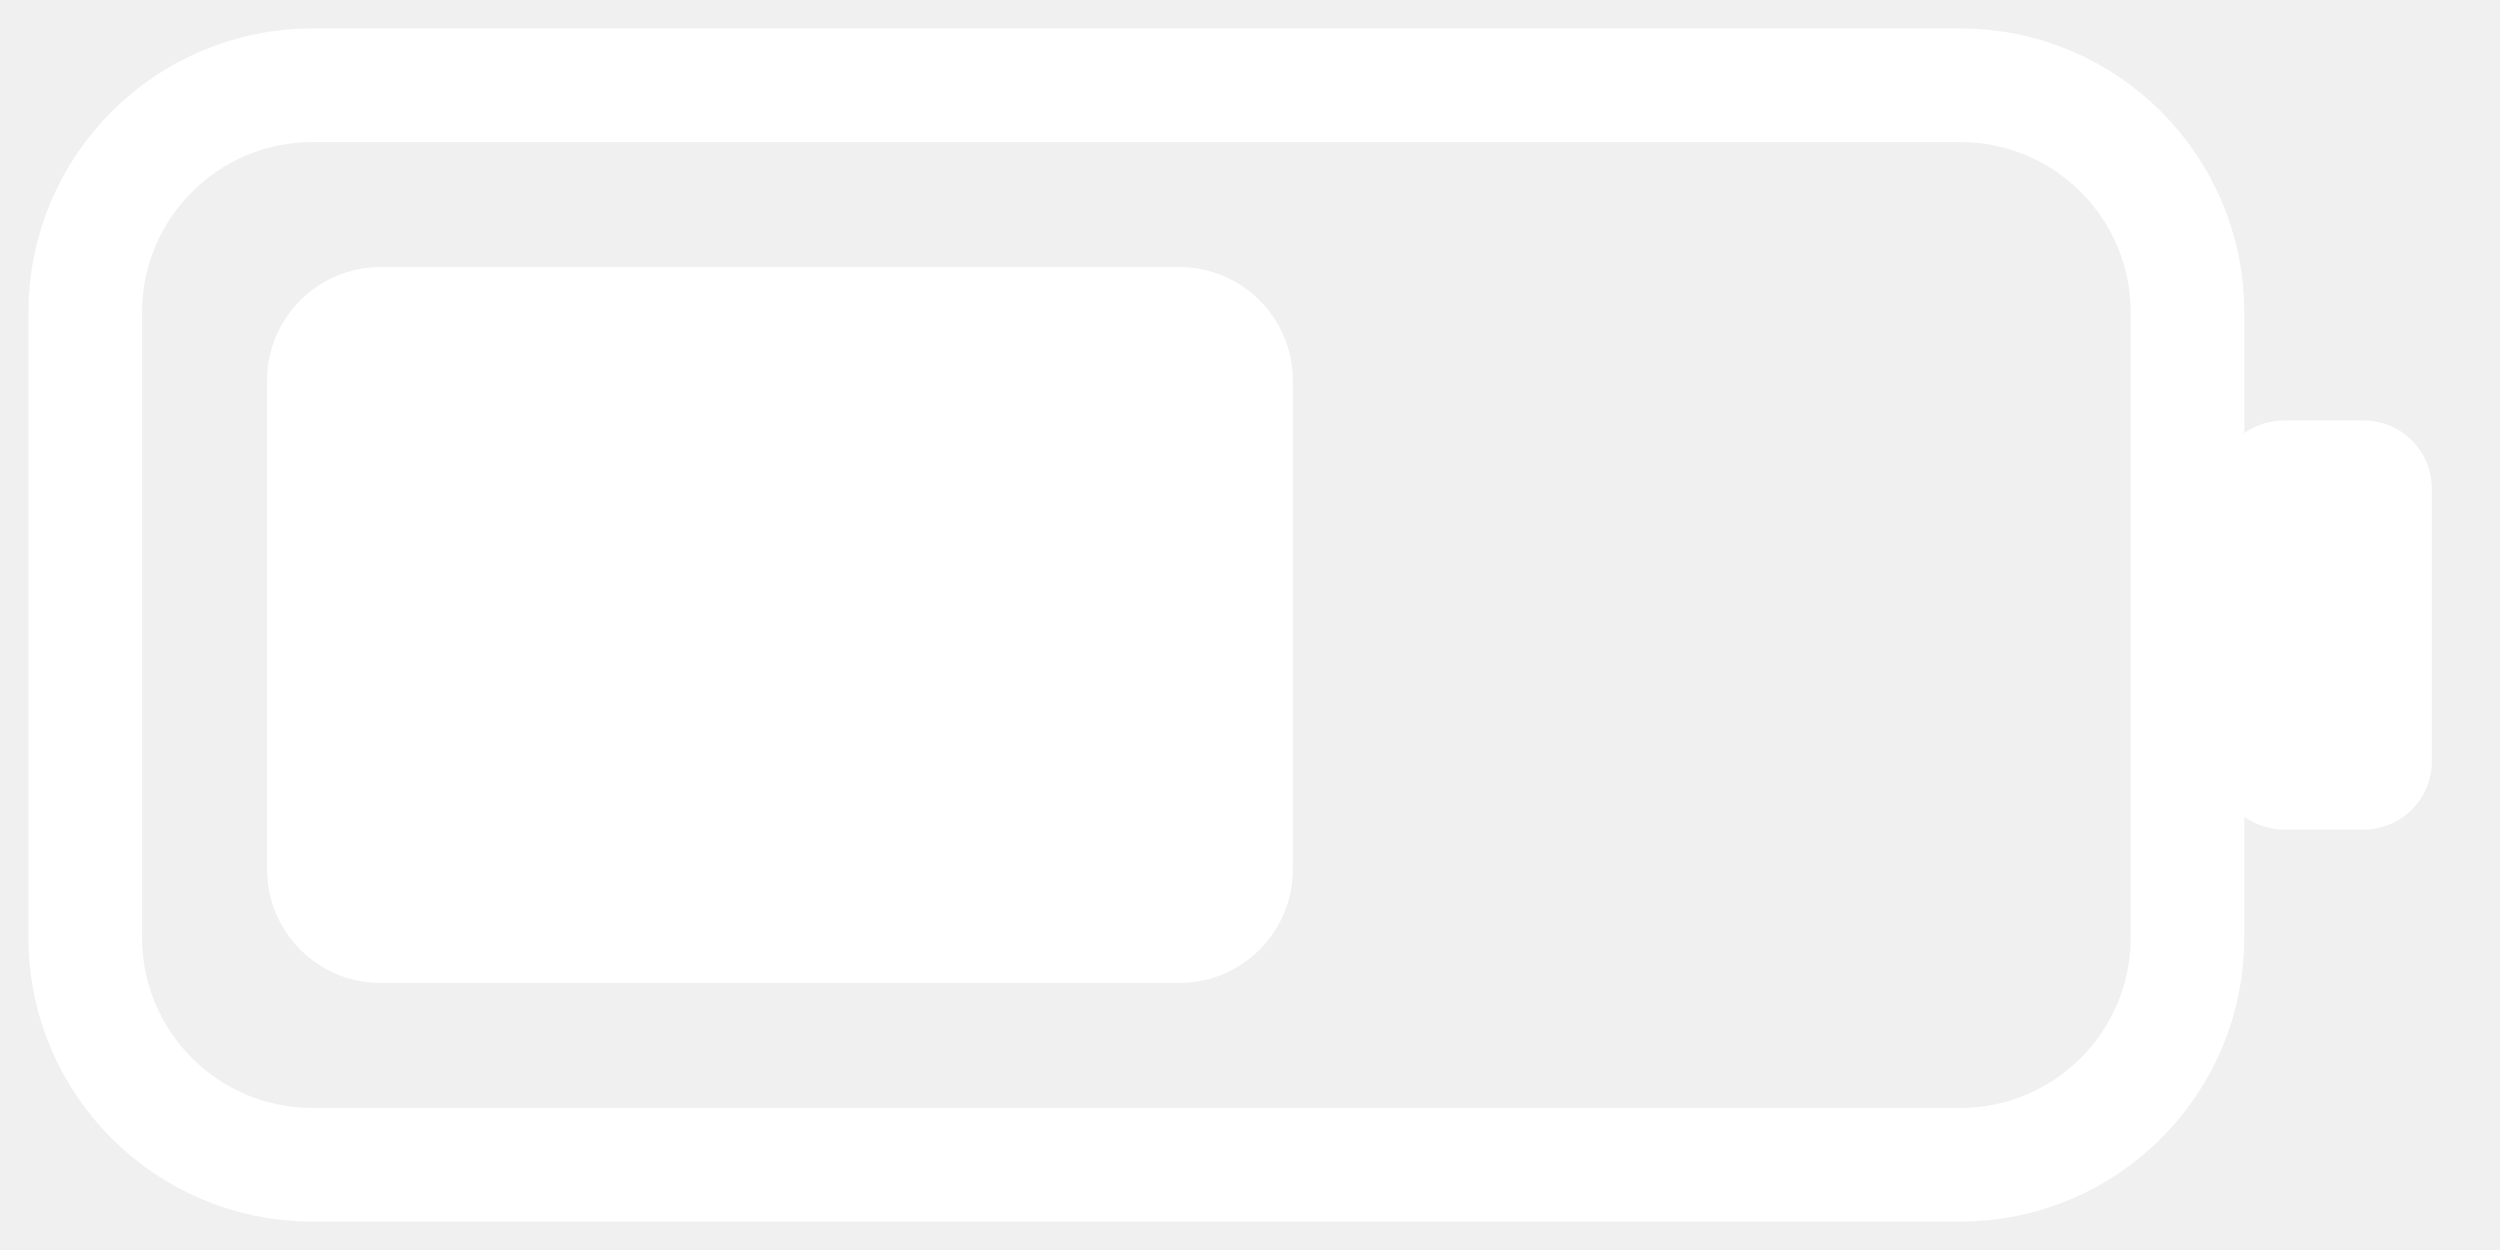
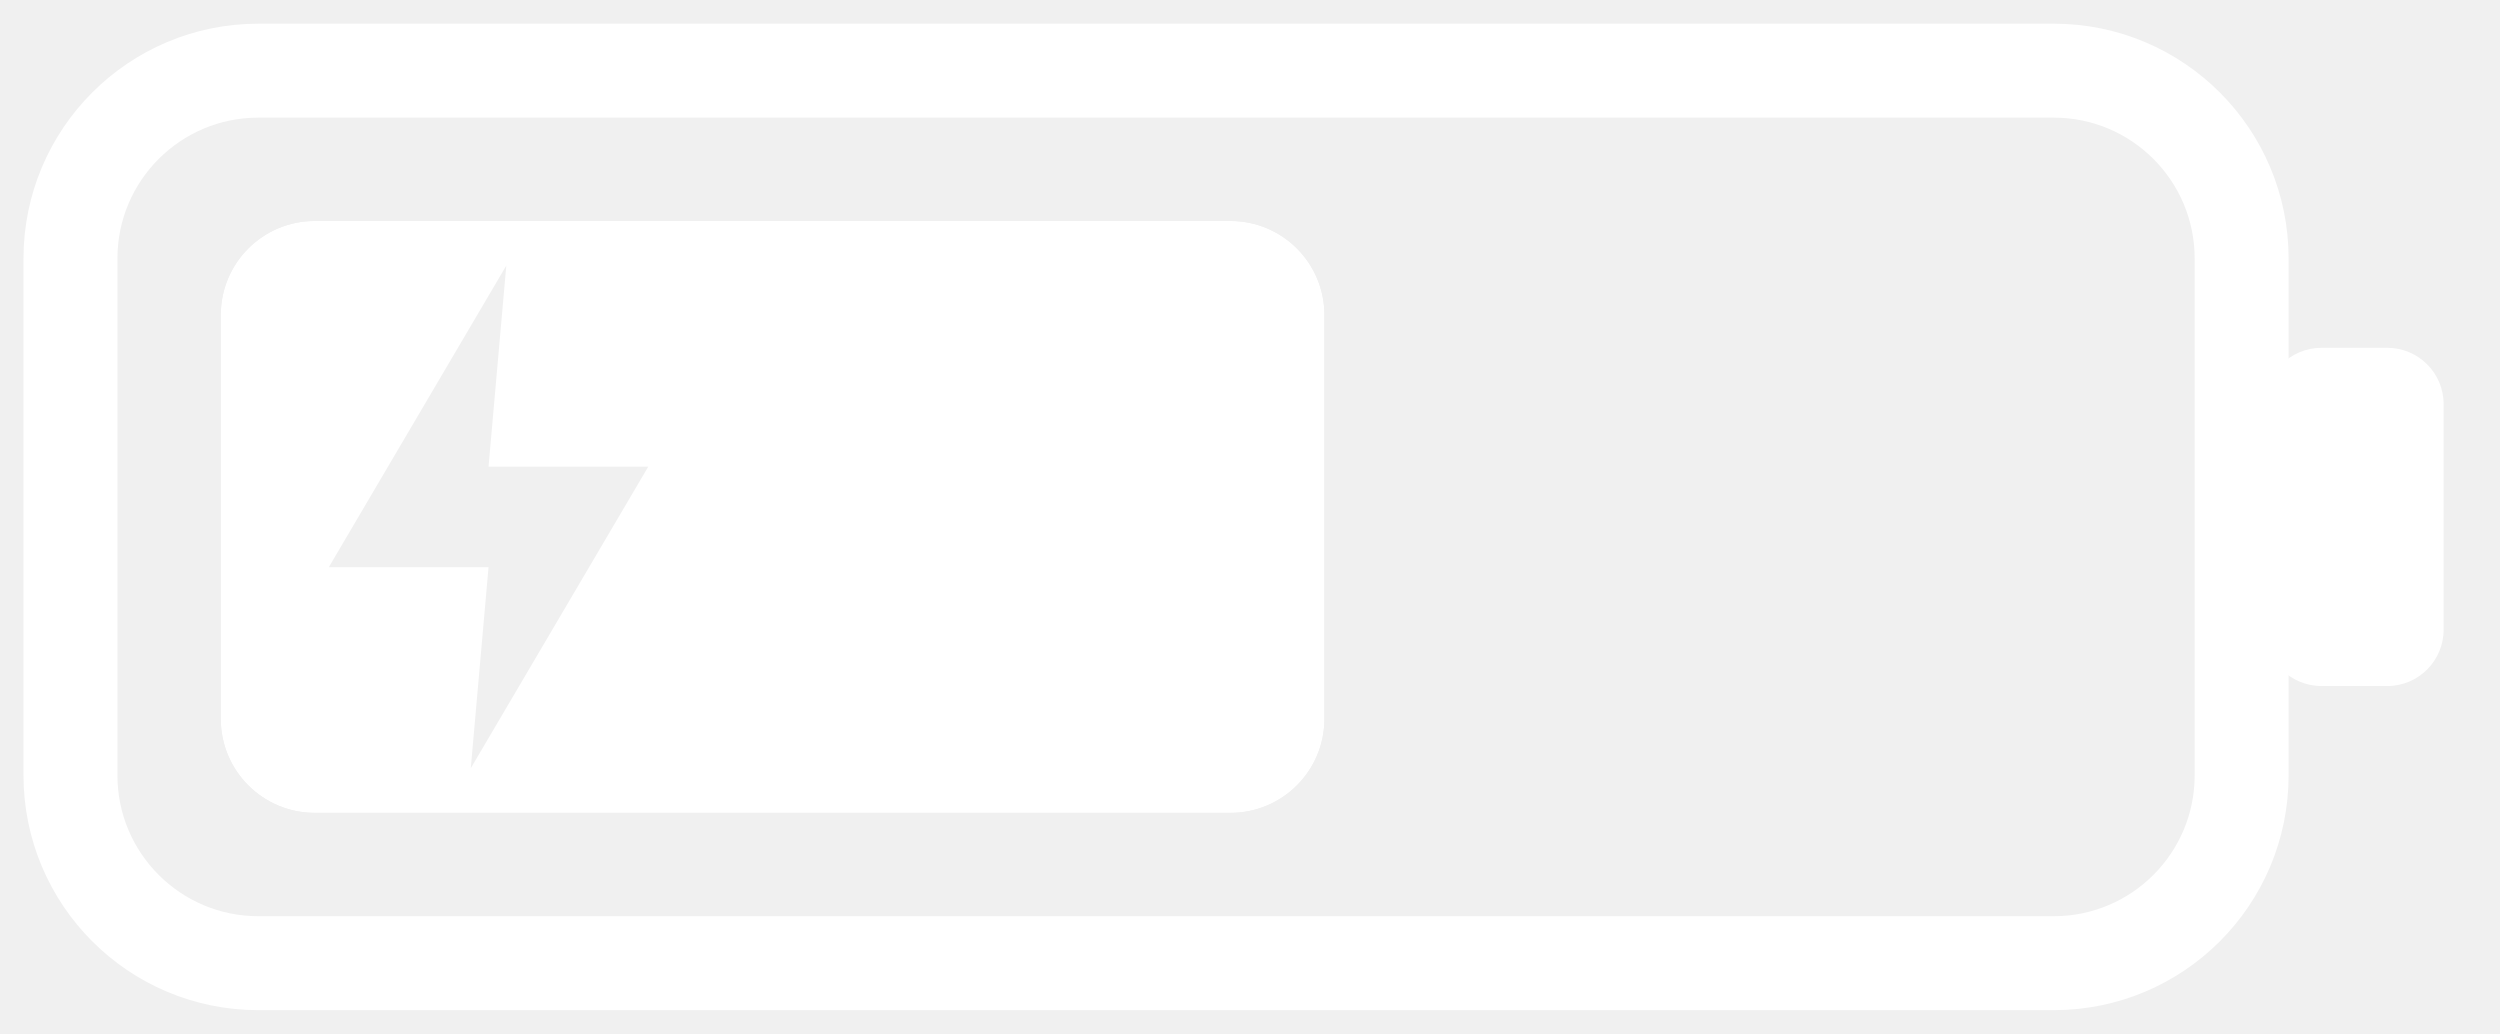
- <svg xmlns="http://www.w3.org/2000/svg" width="440" height="220" viewBox="0 0 22 11">
-   <rect x="0.75" y="0.75" width="18.5" height="9.5" rx="2" fill="none" stroke="#ffffff" stroke-width="1" />
-   <rect x="19.5" y="3.7" width="1.9" height="3.6" rx="0.6" fill="#ffffff" />
-   <rect x="2.35" y="2.35" width="9.027" height="6.300" rx="1" fill="#ffffff" />
+ <svg xmlns="http://www.w3.org/2000/svg" width="532" height="220" viewBox="0 0 26.610 11.000">
+   <defs>
+     <mask id="fm">
+       <rect x="2.35" y="2.35" width="11.747" height="6.300" rx="1" fill="white" />
+       <polygon points="5.389,2.825 3.500,6.035 5.200,6.035 5.011,8.175 6.900,4.965 5.200,4.965" fill="black" />
+     </mask>
+     <clipPath id="ec">
+       <path clip-rule="evenodd" d="M0 0H26.610V11.000H0Z M2.35 2.35H14.097V8.65H2.35Z" />
+     </clipPath>
+   </defs>
+   <rect x="0.75" y="0.75" width="23.110" height="9.5" rx="2" fill="none" stroke="#ffffff" stroke-width="1" />
+   <rect x="24.110" y="3.700" width="1.9" height="3.6" rx="0.6" fill="#ffffff" />
+   <rect x="2.35" y="2.35" width="11.747" height="6.300" rx="1" fill="#ffffff" mask="url(#fm)" />
+   <g clip-path="url(#ec)">
+     <polygon points="5.389,2.825 3.500,6.035 5.200,6.035 5.011,8.175 6.900,4.965 5.200,4.965" fill="#ffffff" />
+   </g>
</svg>
